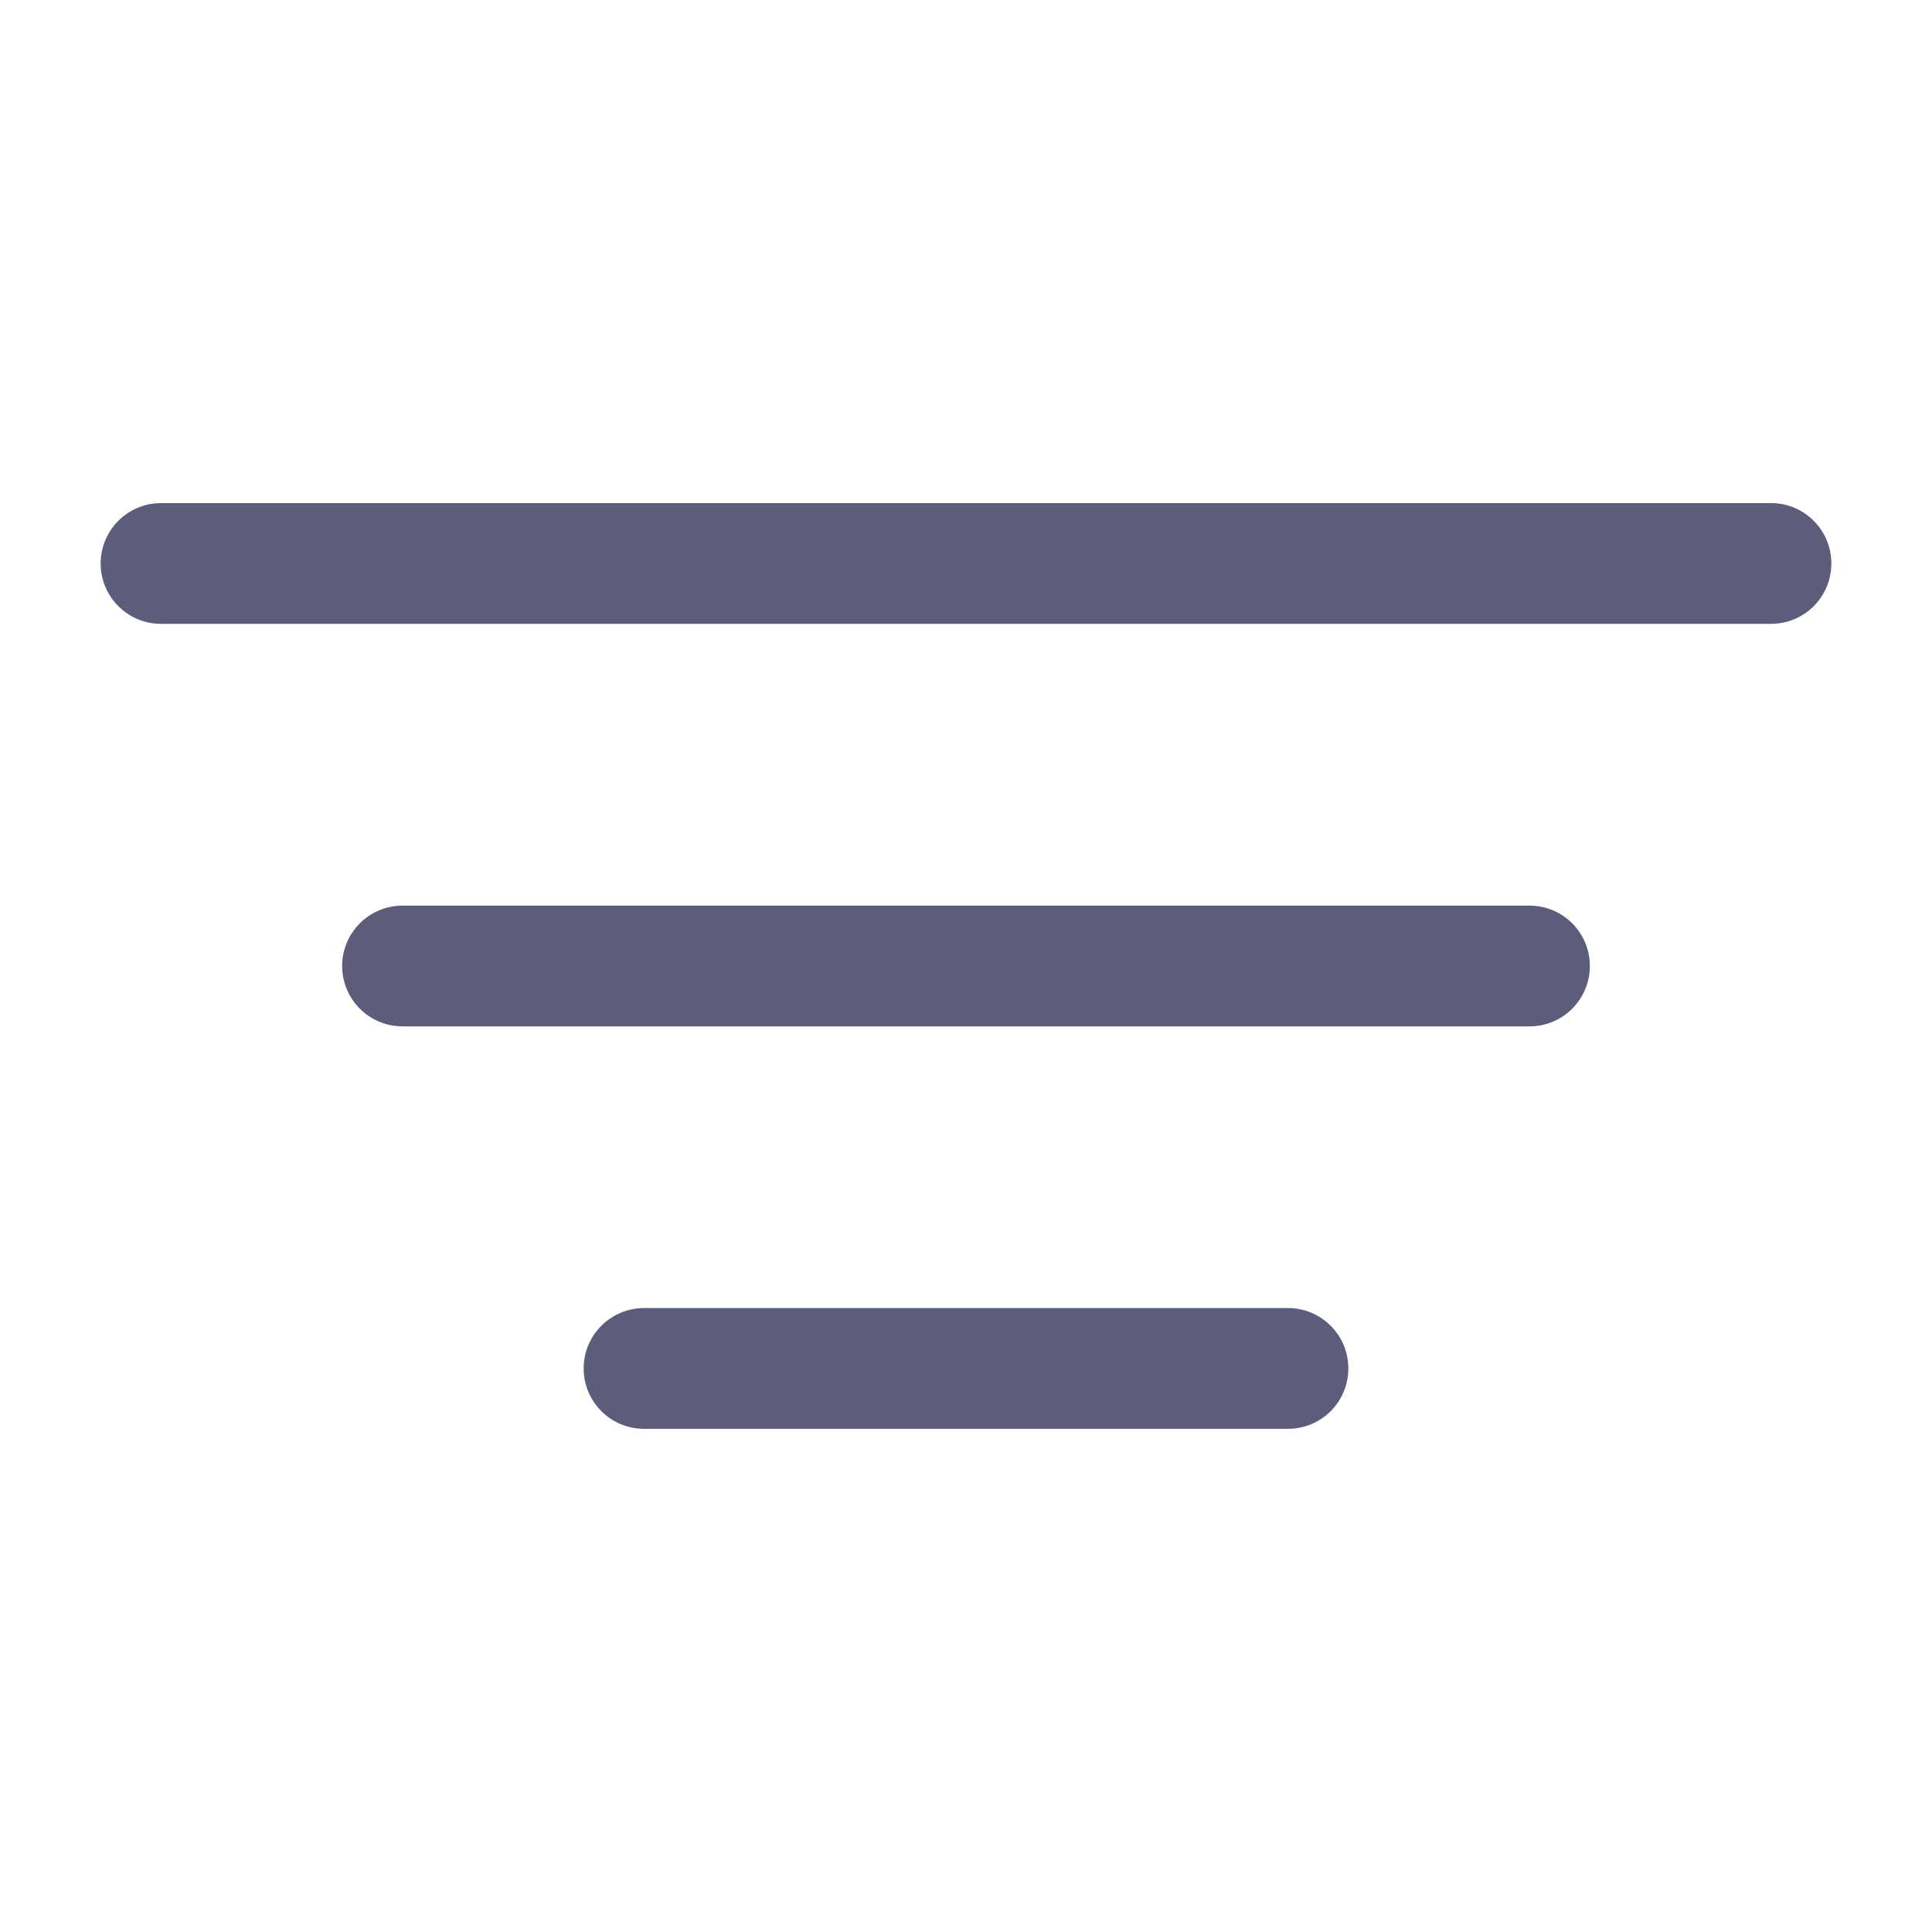
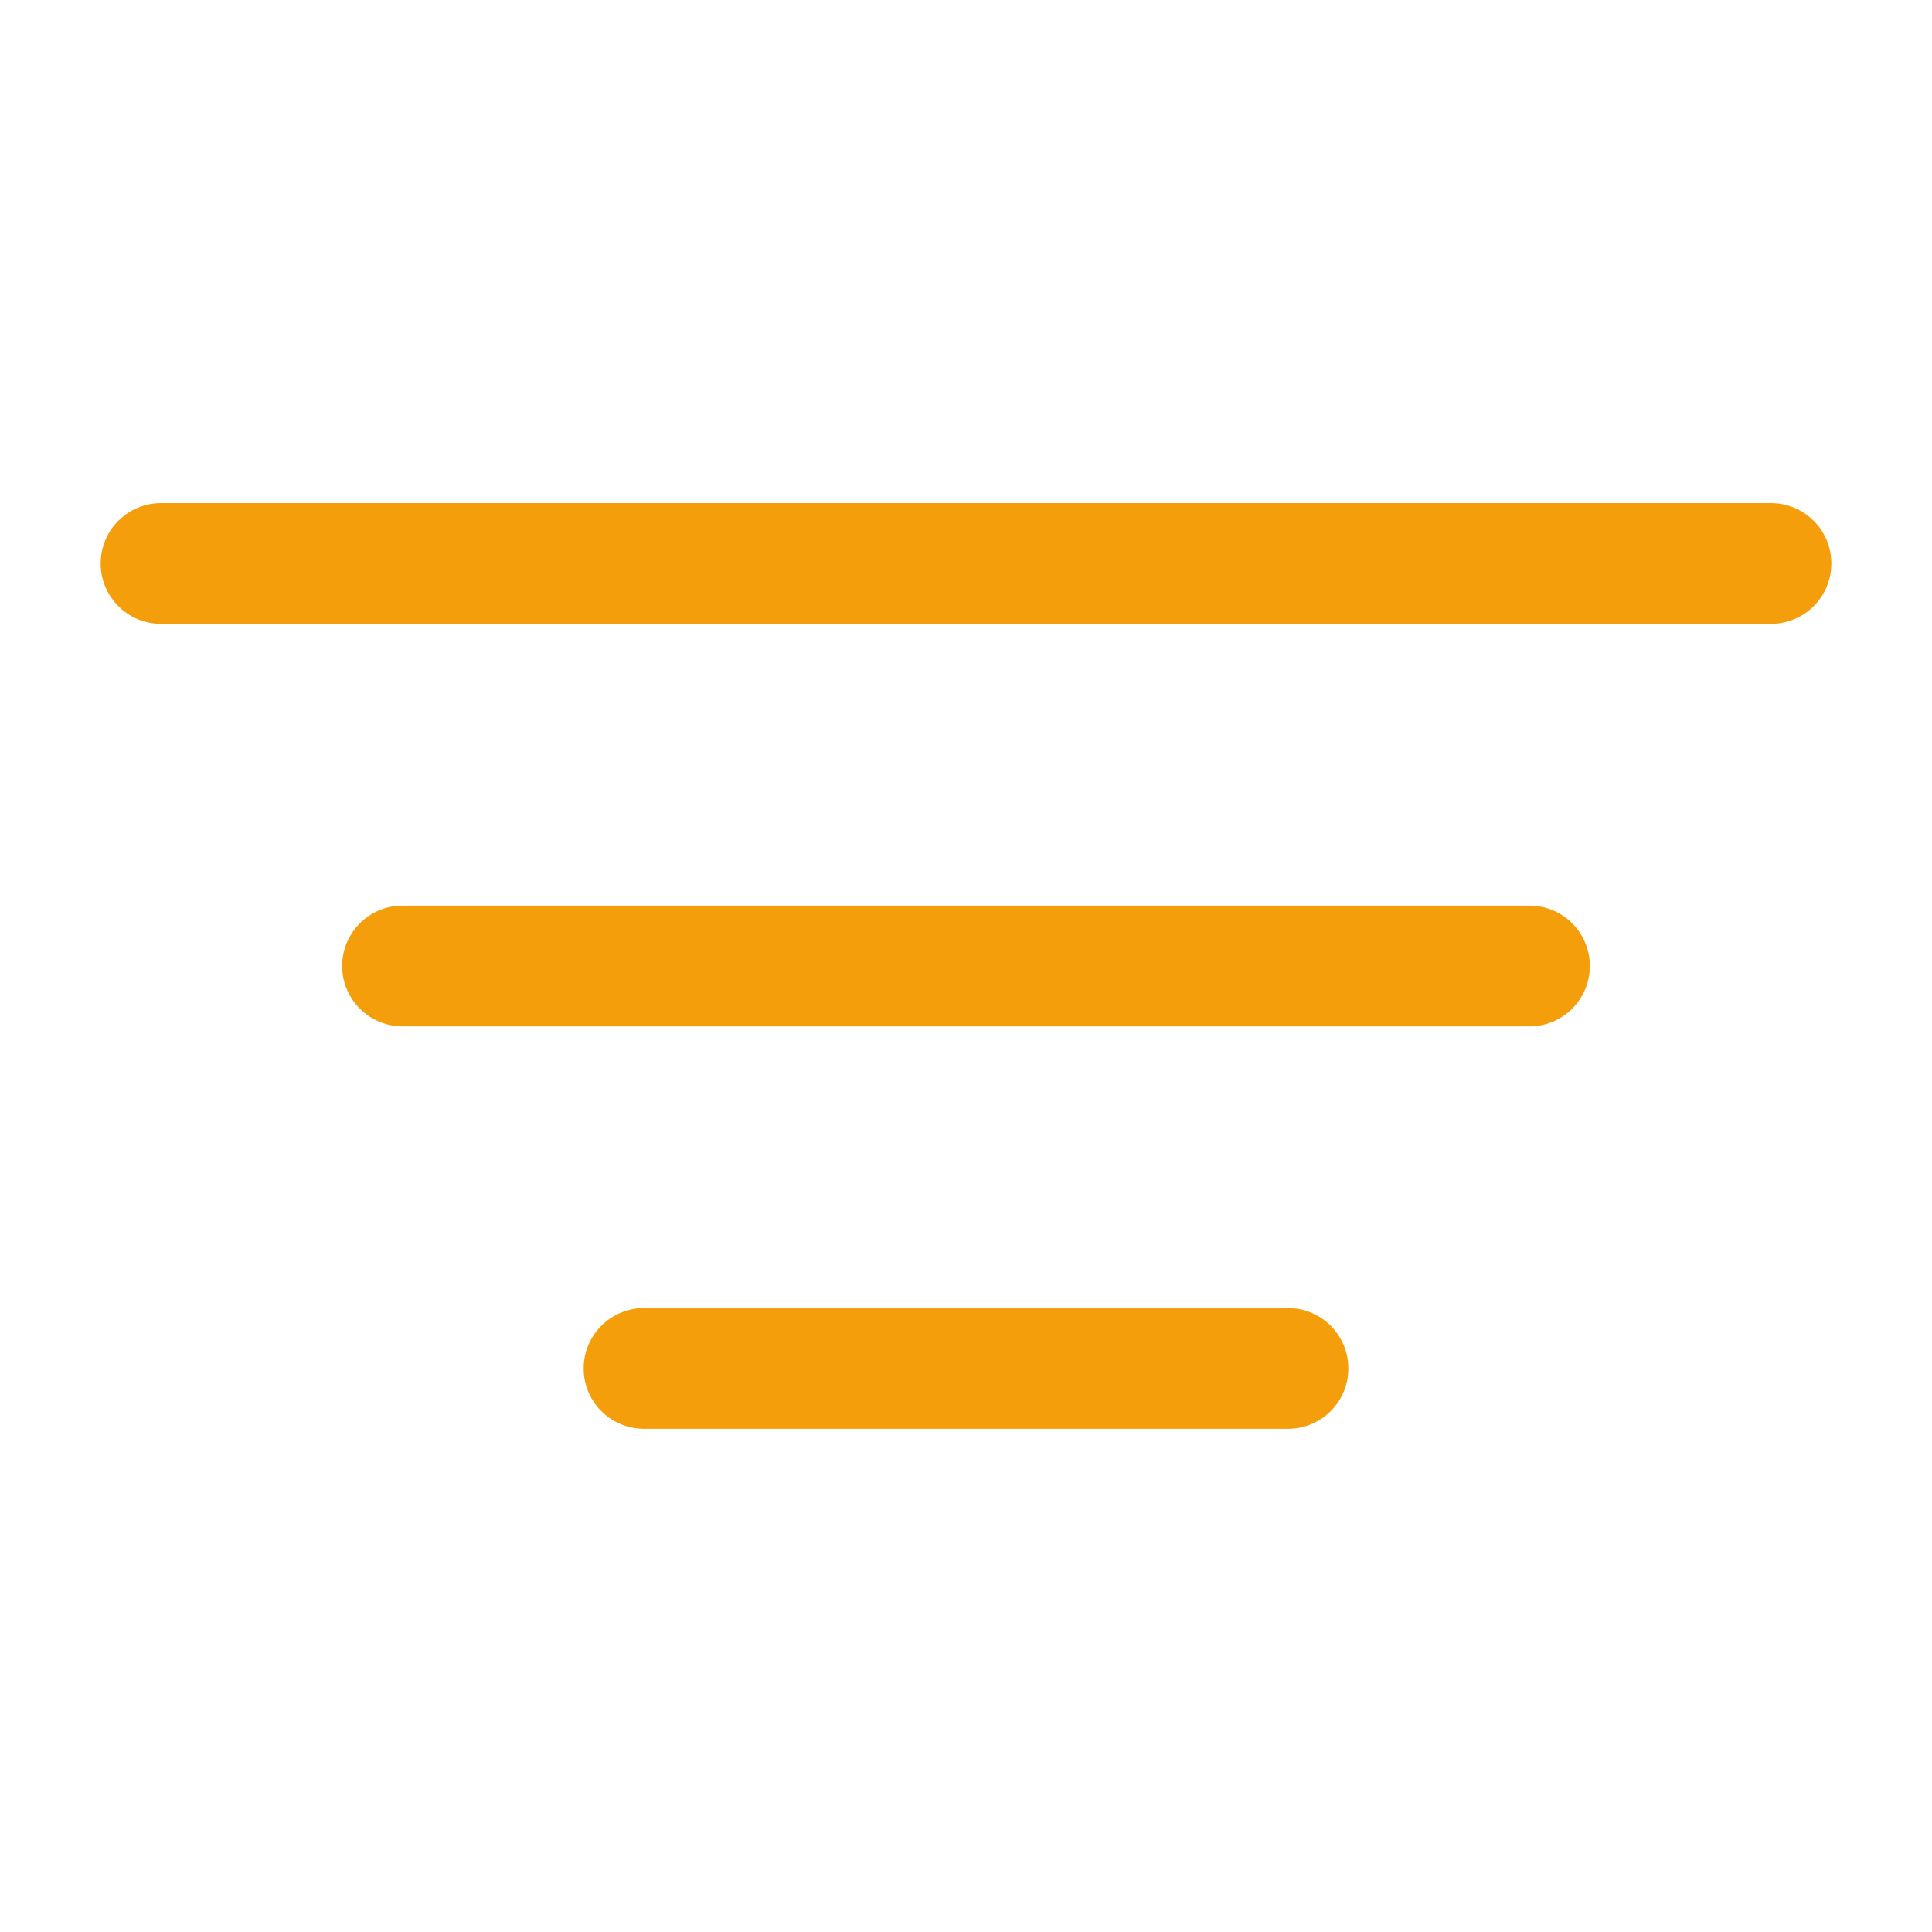
<svg xmlns="http://www.w3.org/2000/svg" width="20" height="20" viewBox="0 0 20 20" fill="none">
-   <path fill-rule="evenodd" clip-rule="evenodd" d="M18.958 5.833C18.958 6.179 18.679 6.458 18.333 6.458L1.667 6.458C1.322 6.458 1.042 6.179 1.042 5.833C1.042 5.488 1.322 5.208 1.667 5.208L18.333 5.208C18.679 5.208 18.958 5.488 18.958 5.833Z" fill="#5C5C7B" />
-   <path fill-rule="evenodd" clip-rule="evenodd" d="M16.458 10C16.458 10.345 16.179 10.625 15.833 10.625L4.167 10.625C3.822 10.625 3.542 10.345 3.542 10C3.542 9.655 3.822 9.375 4.167 9.375L15.833 9.375C16.179 9.375 16.458 9.655 16.458 10Z" fill="#5C5C7B" />
-   <path fill-rule="evenodd" clip-rule="evenodd" d="M13.958 14.166C13.958 14.512 13.679 14.791 13.333 14.791L6.667 14.791C6.322 14.791 6.042 14.512 6.042 14.166C6.042 13.821 6.322 13.541 6.667 13.541H13.333C13.679 13.541 13.958 13.821 13.958 14.166Z" fill="#5C5C7B" />
+   <path fill-rule="evenodd" clip-rule="evenodd" d="M18.958 5.833C18.958 6.179 18.679 6.458 18.333 6.458L1.667 6.458C1.322 6.458 1.042 6.179 1.042 5.833C1.042 5.488 1.322 5.208 1.667 5.208L18.333 5.208C18.679 5.208 18.958 5.488 18.958 5.833Z" fill="#F59E0B" />
+   <path fill-rule="evenodd" clip-rule="evenodd" d="M16.458 10C16.458 10.345 16.179 10.625 15.833 10.625L4.167 10.625C3.822 10.625 3.542 10.345 3.542 10C3.542 9.655 3.822 9.375 4.167 9.375L15.833 9.375C16.179 9.375 16.458 9.655 16.458 10Z" fill="#F59E0B" />
+   <path fill-rule="evenodd" clip-rule="evenodd" d="M13.958 14.166C13.958 14.512 13.679 14.791 13.333 14.791L6.667 14.791C6.322 14.791 6.042 14.512 6.042 14.166C6.042 13.821 6.322 13.541 6.667 13.541H13.333C13.679 13.541 13.958 13.821 13.958 14.166Z" fill="#F59E0B" />
</svg>
